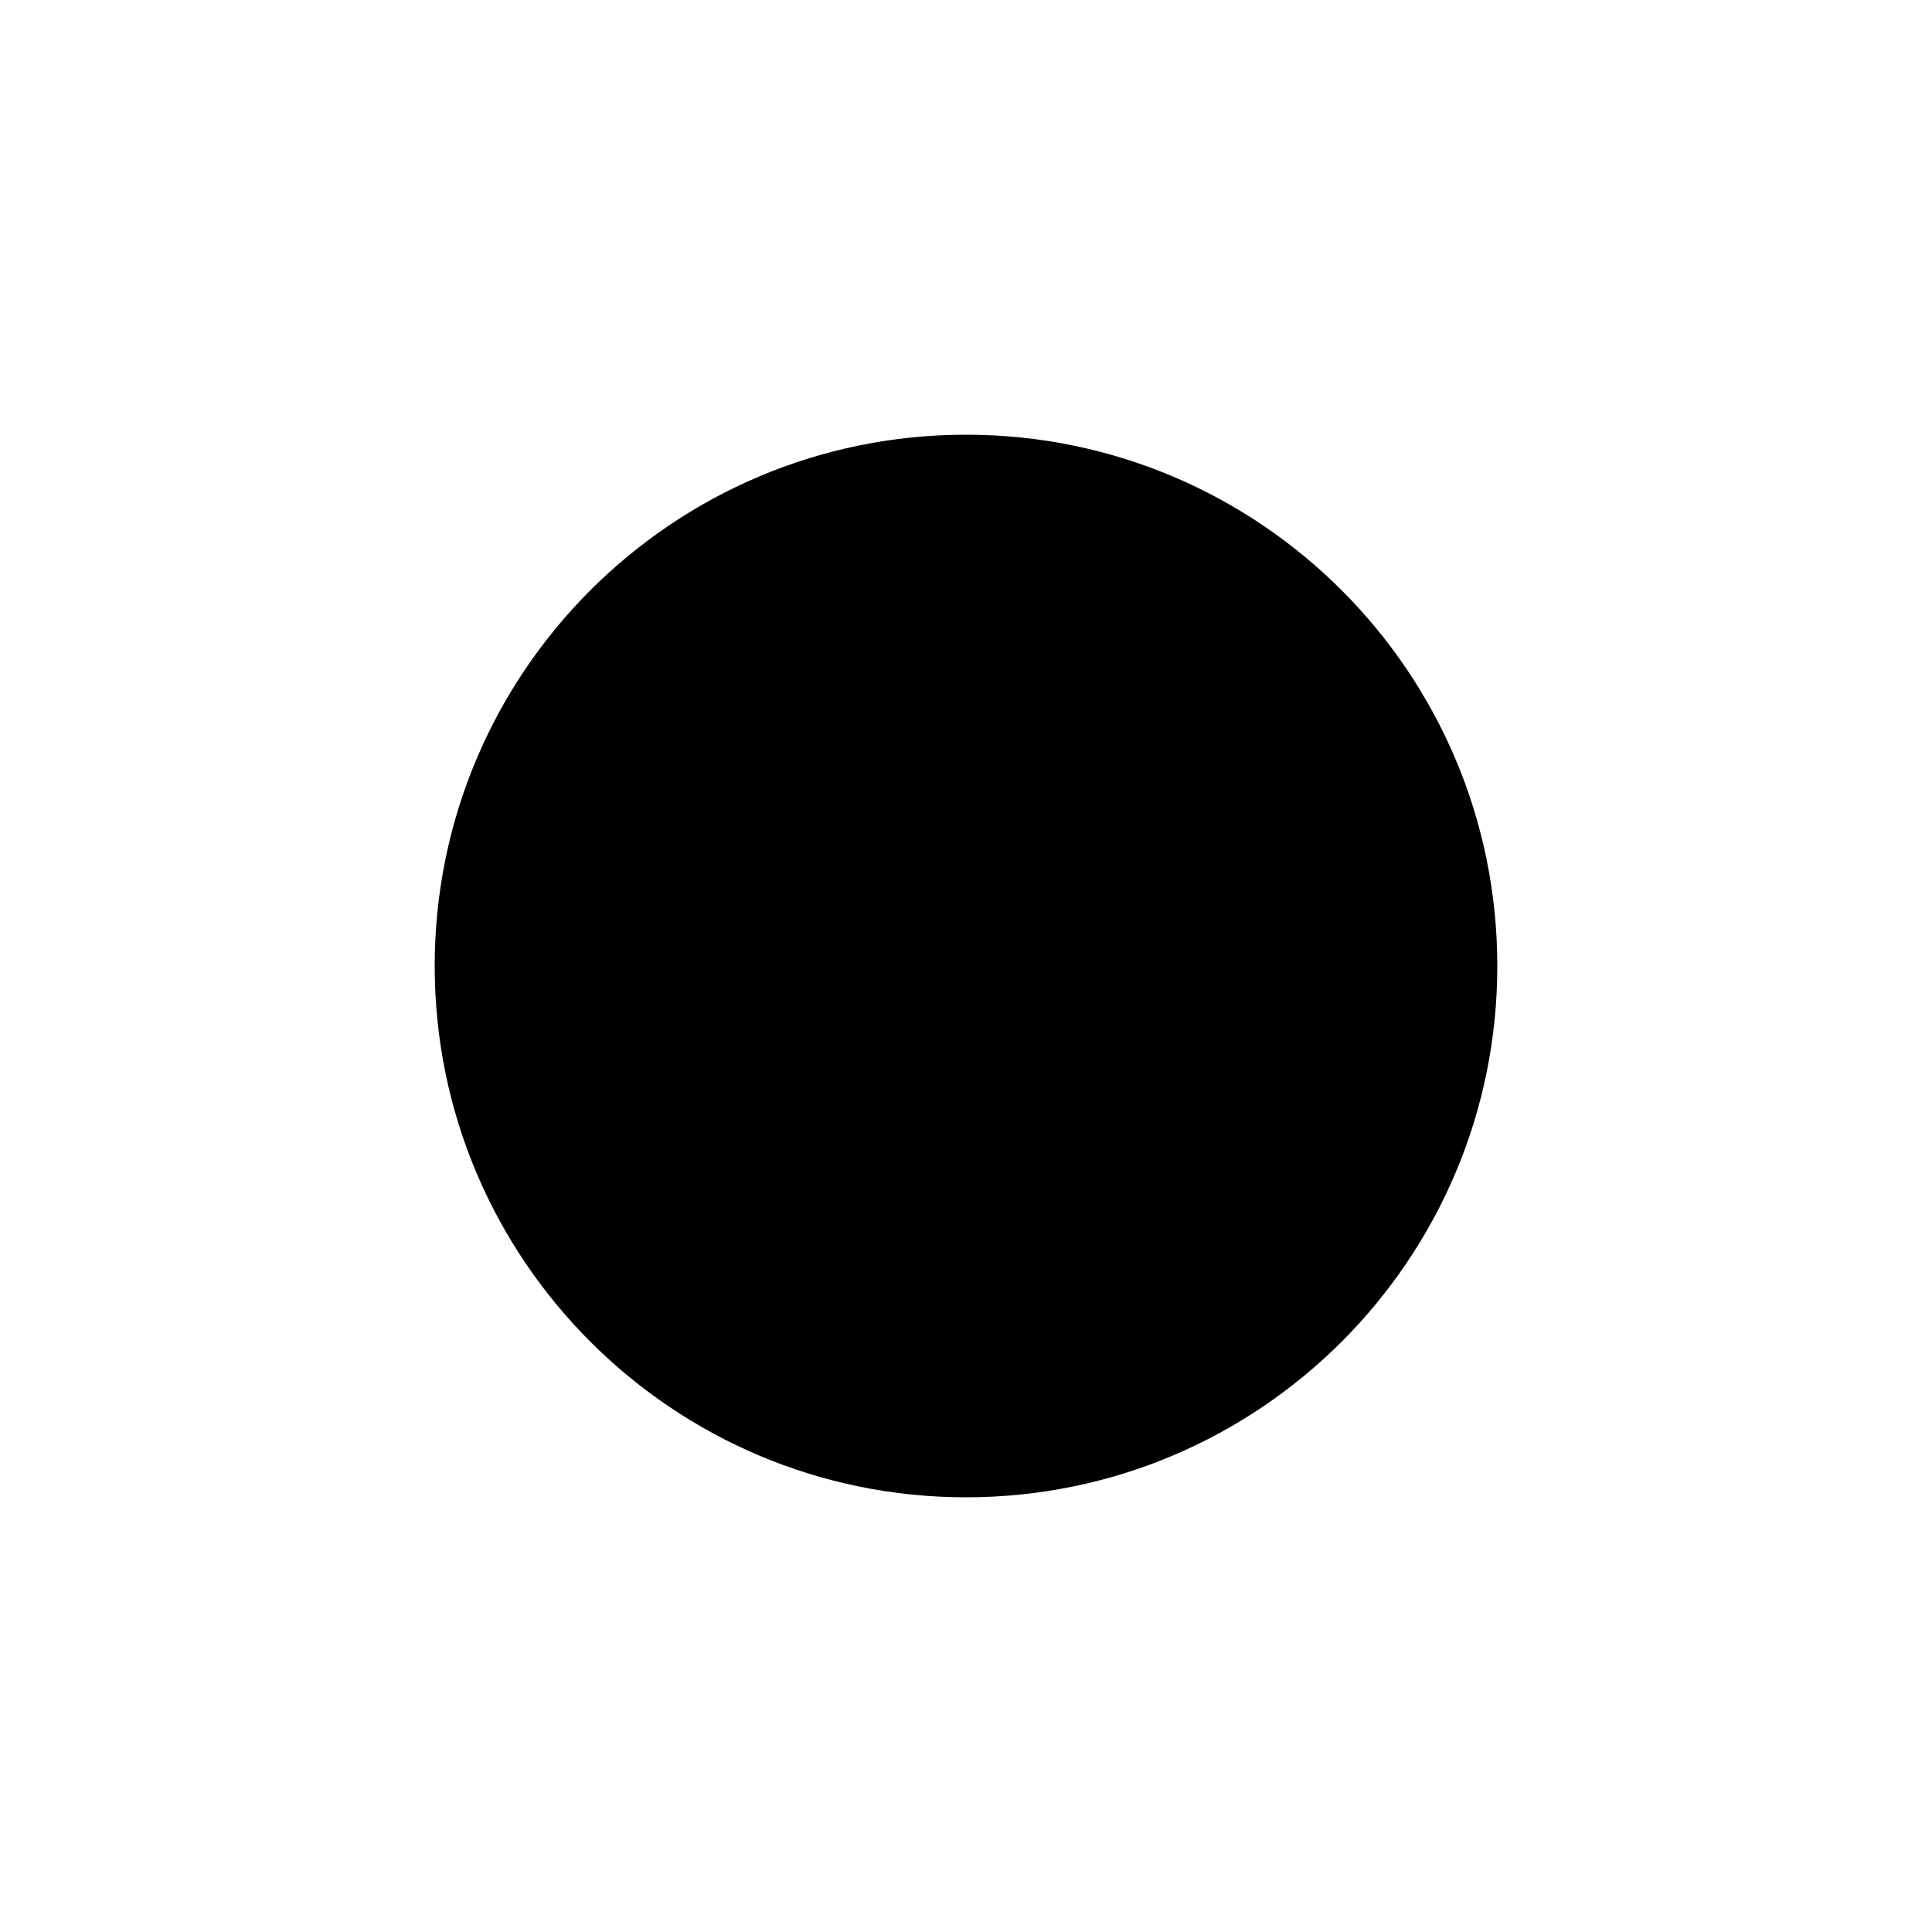
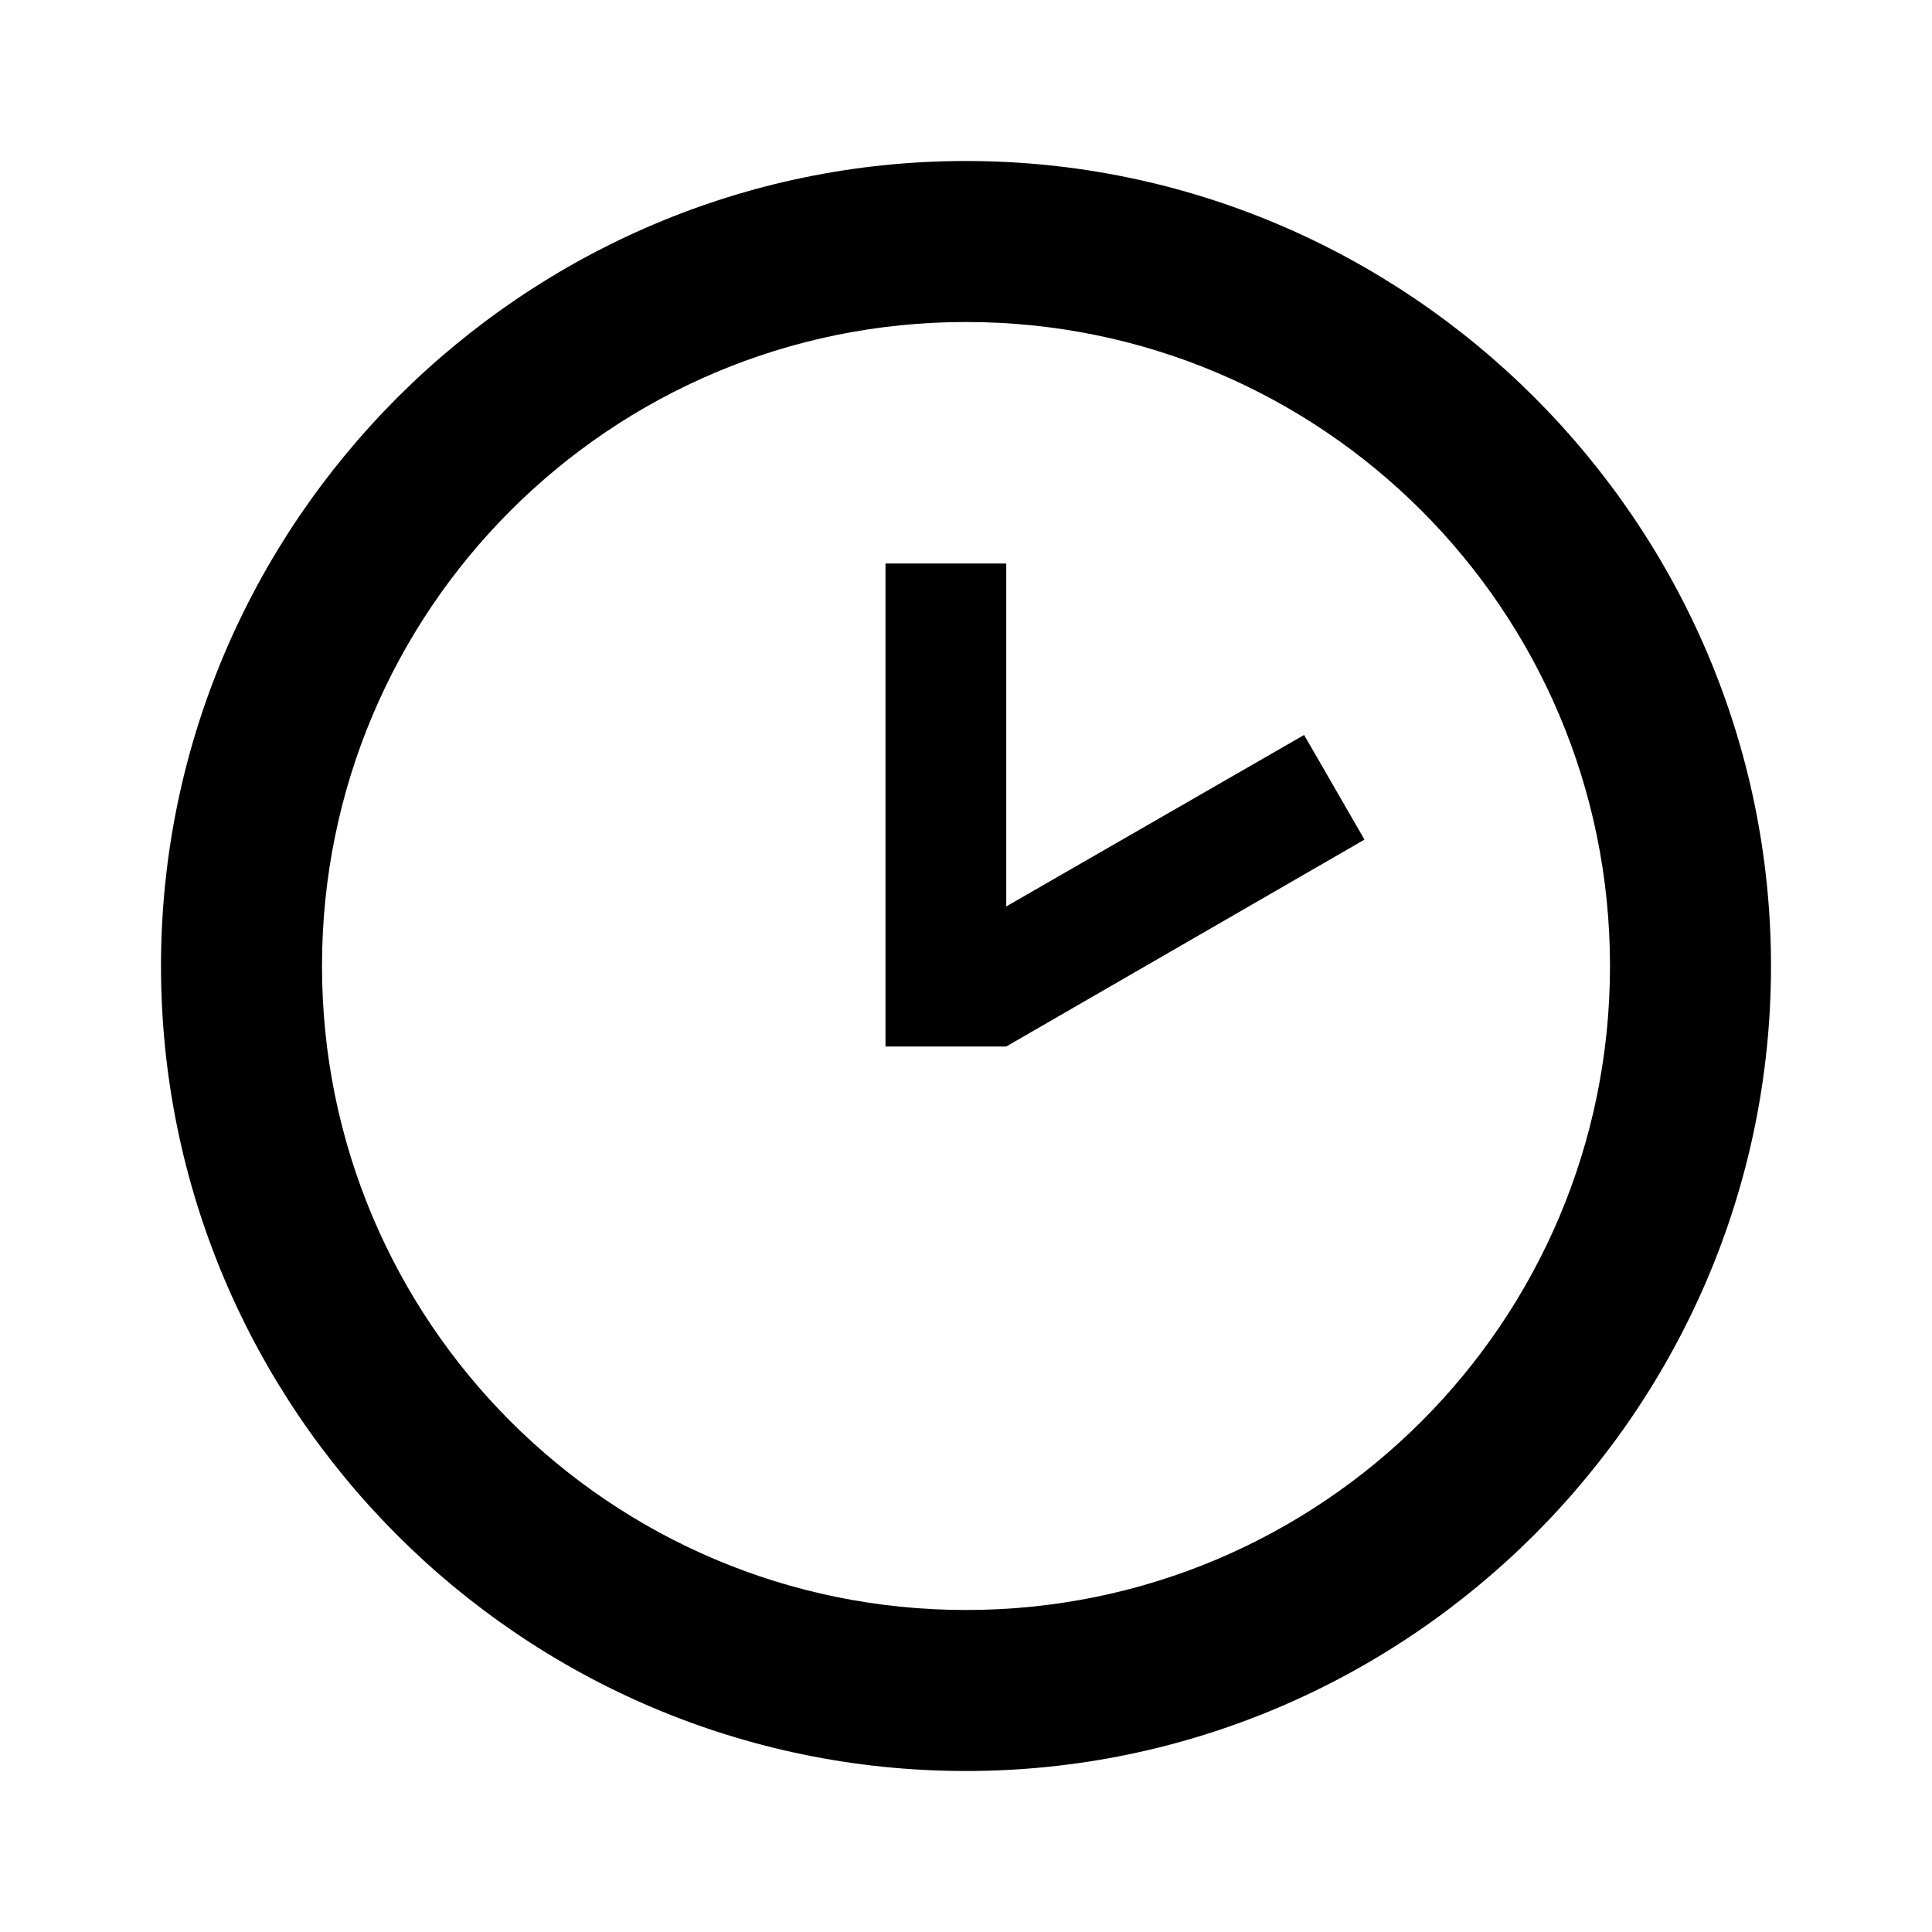
- <svg xmlns="http://www.w3.org/2000/svg" width="20" height="20" viewBox="0 0 20 20" fill="currentColor">
-   <circle cx="10" cy="10" r="5.5" stroke="inherit" />
-   <path d="M9 7C9 6.448 9.448 6 10 6C10.552 6 11 6.448 11 7V11C11 11.552 10.552 12 10 12C9.448 12 9 11.552 9 11V7Z" fill="inherit" />
-   <path d="M11.762 8.564C12.218 8.253 12.84 8.37 13.152 8.826C13.463 9.281 13.347 9.904 12.891 10.215L10.554 11.812C10.098 12.124 9.476 12.007 9.164 11.551C8.853 11.095 8.97 10.473 9.426 10.161L11.762 8.564Z" fill="inherit" />
+ <svg viewBox="0 0 24 24" fill="currentColor" height="1em" width="1em">
+   <path d="M12 20c4.42 0 8-3.58 8-8s-3.58-8-8-8-8 3.58-8 8 3.58 8 8 8m0-18c5.5 0 10 4.5 10 10s-4.5 10-10 10C6.47 22 2 17.5 2 12S6.5 2 12 2m.5 11H11V7h1.5v4.26l3.7-2.13.75 1.3L12.5 13z" />
</svg>
